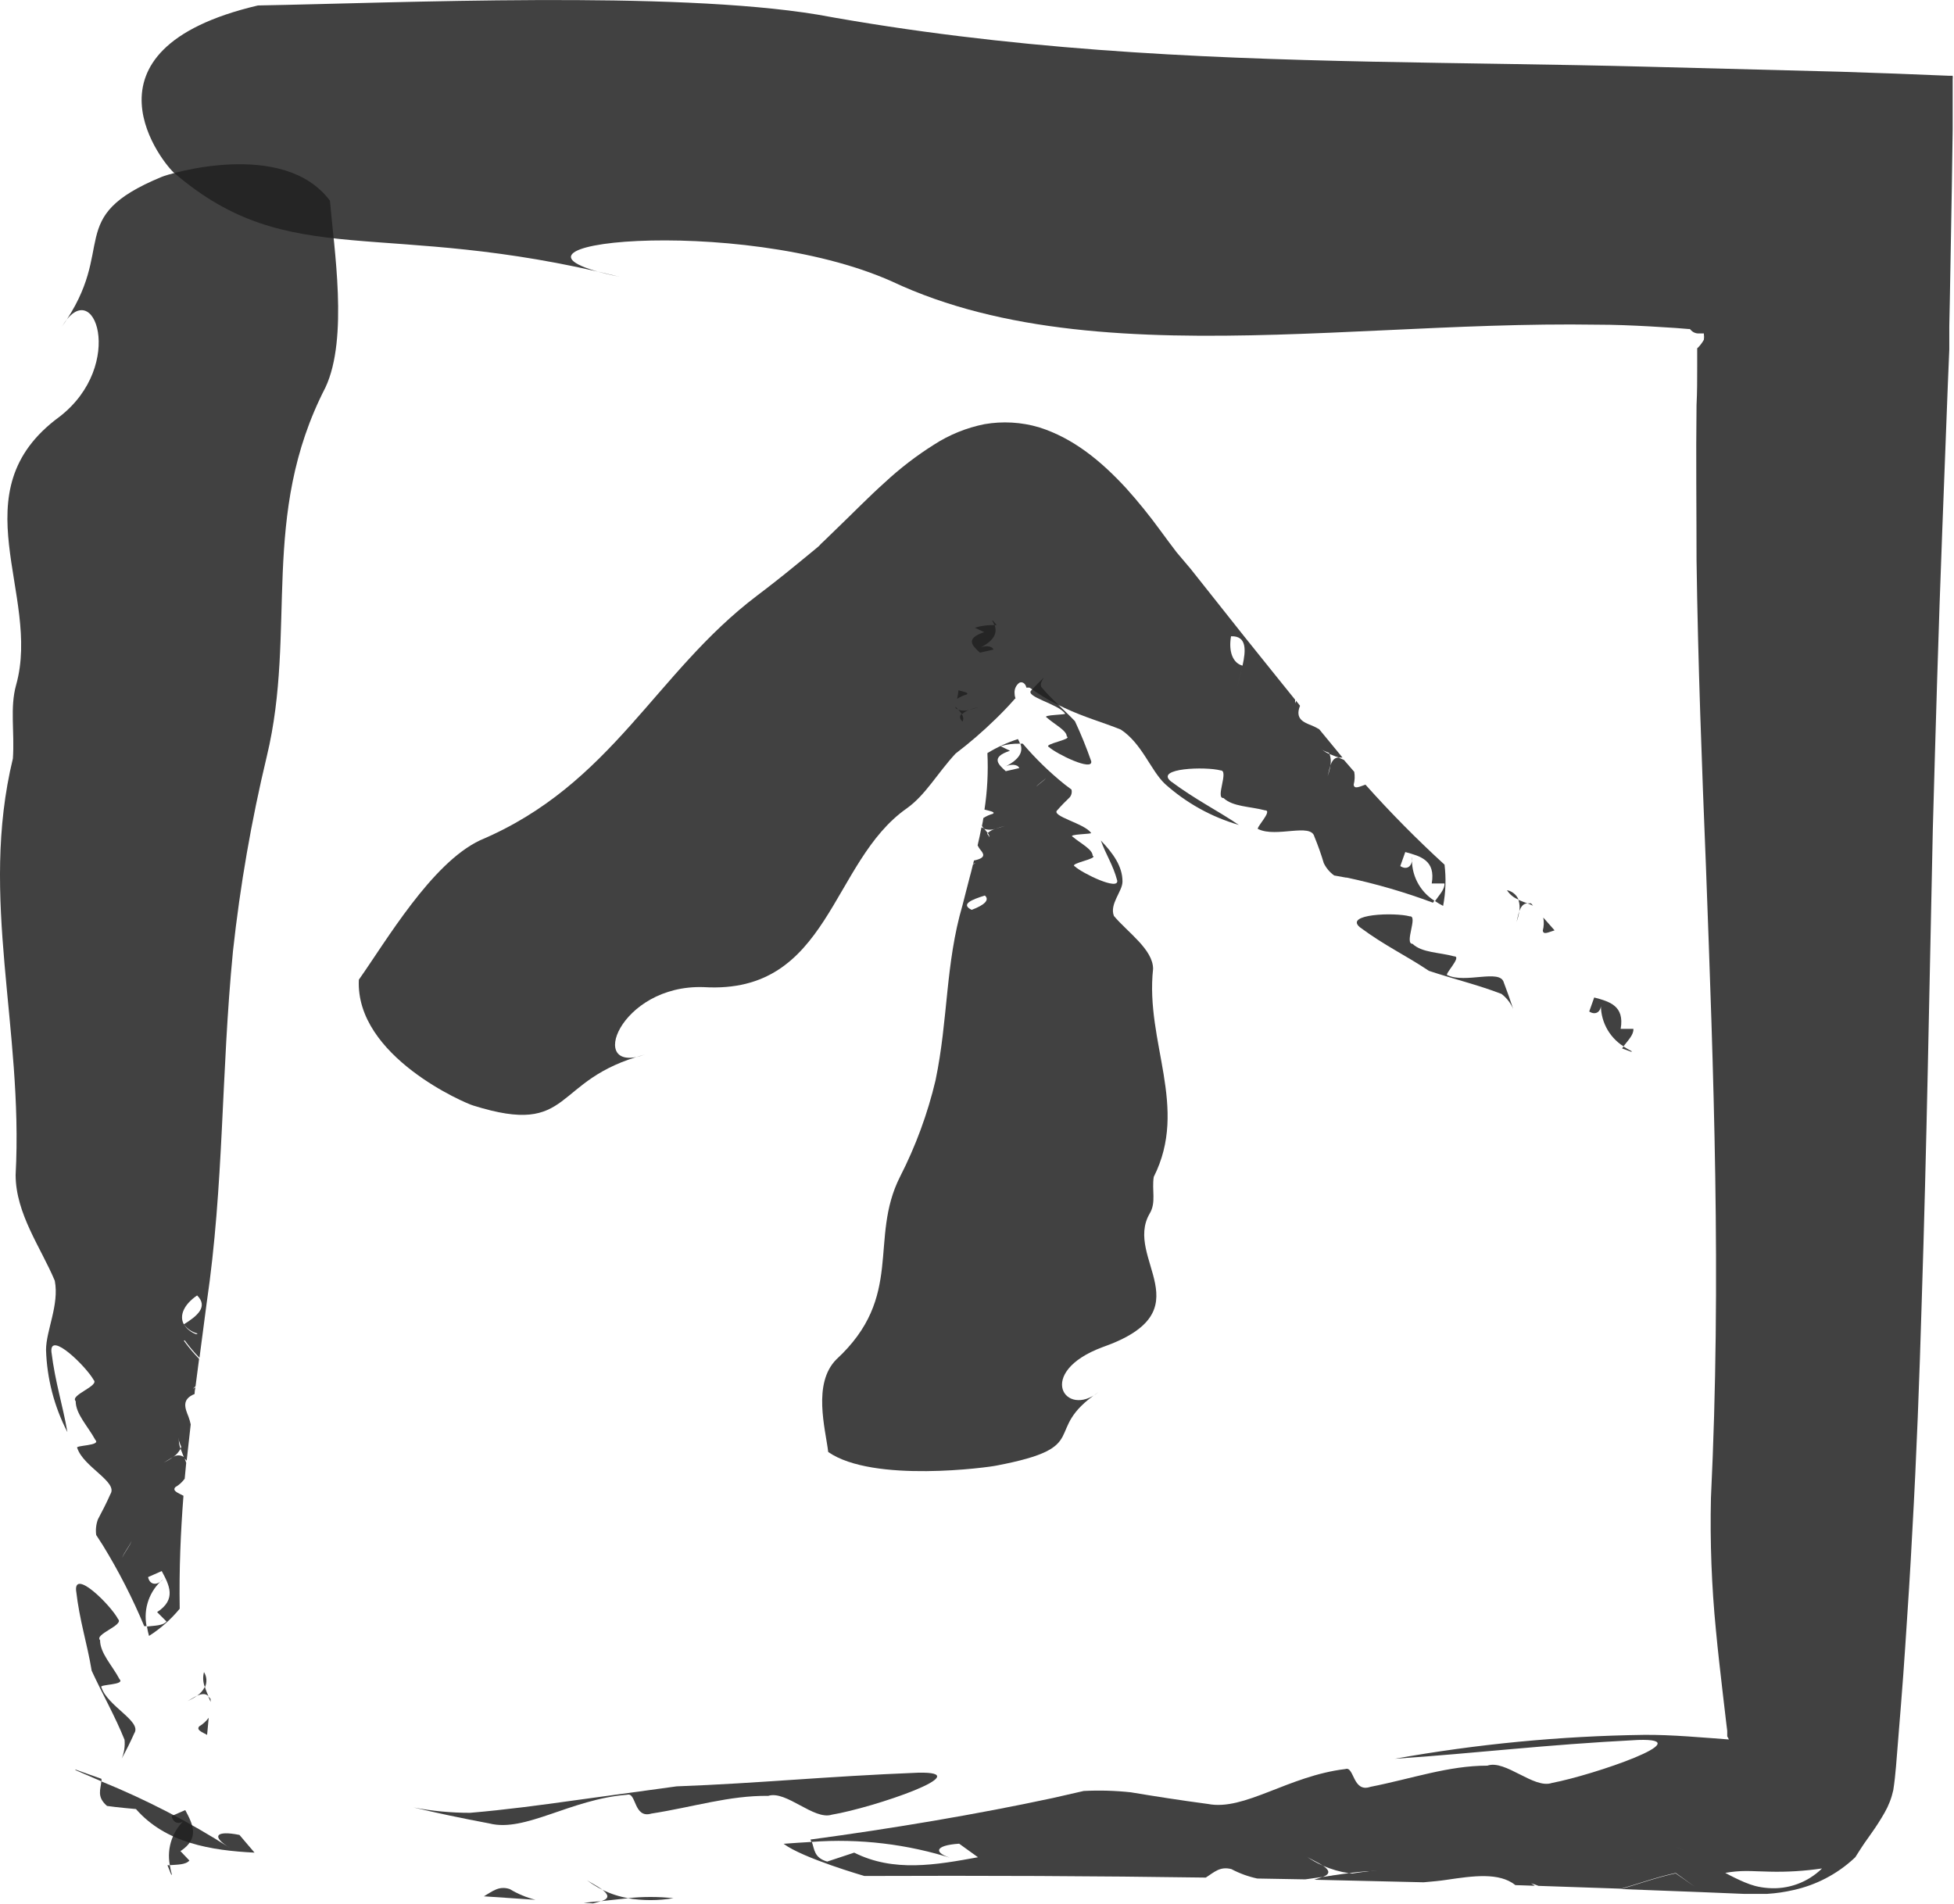
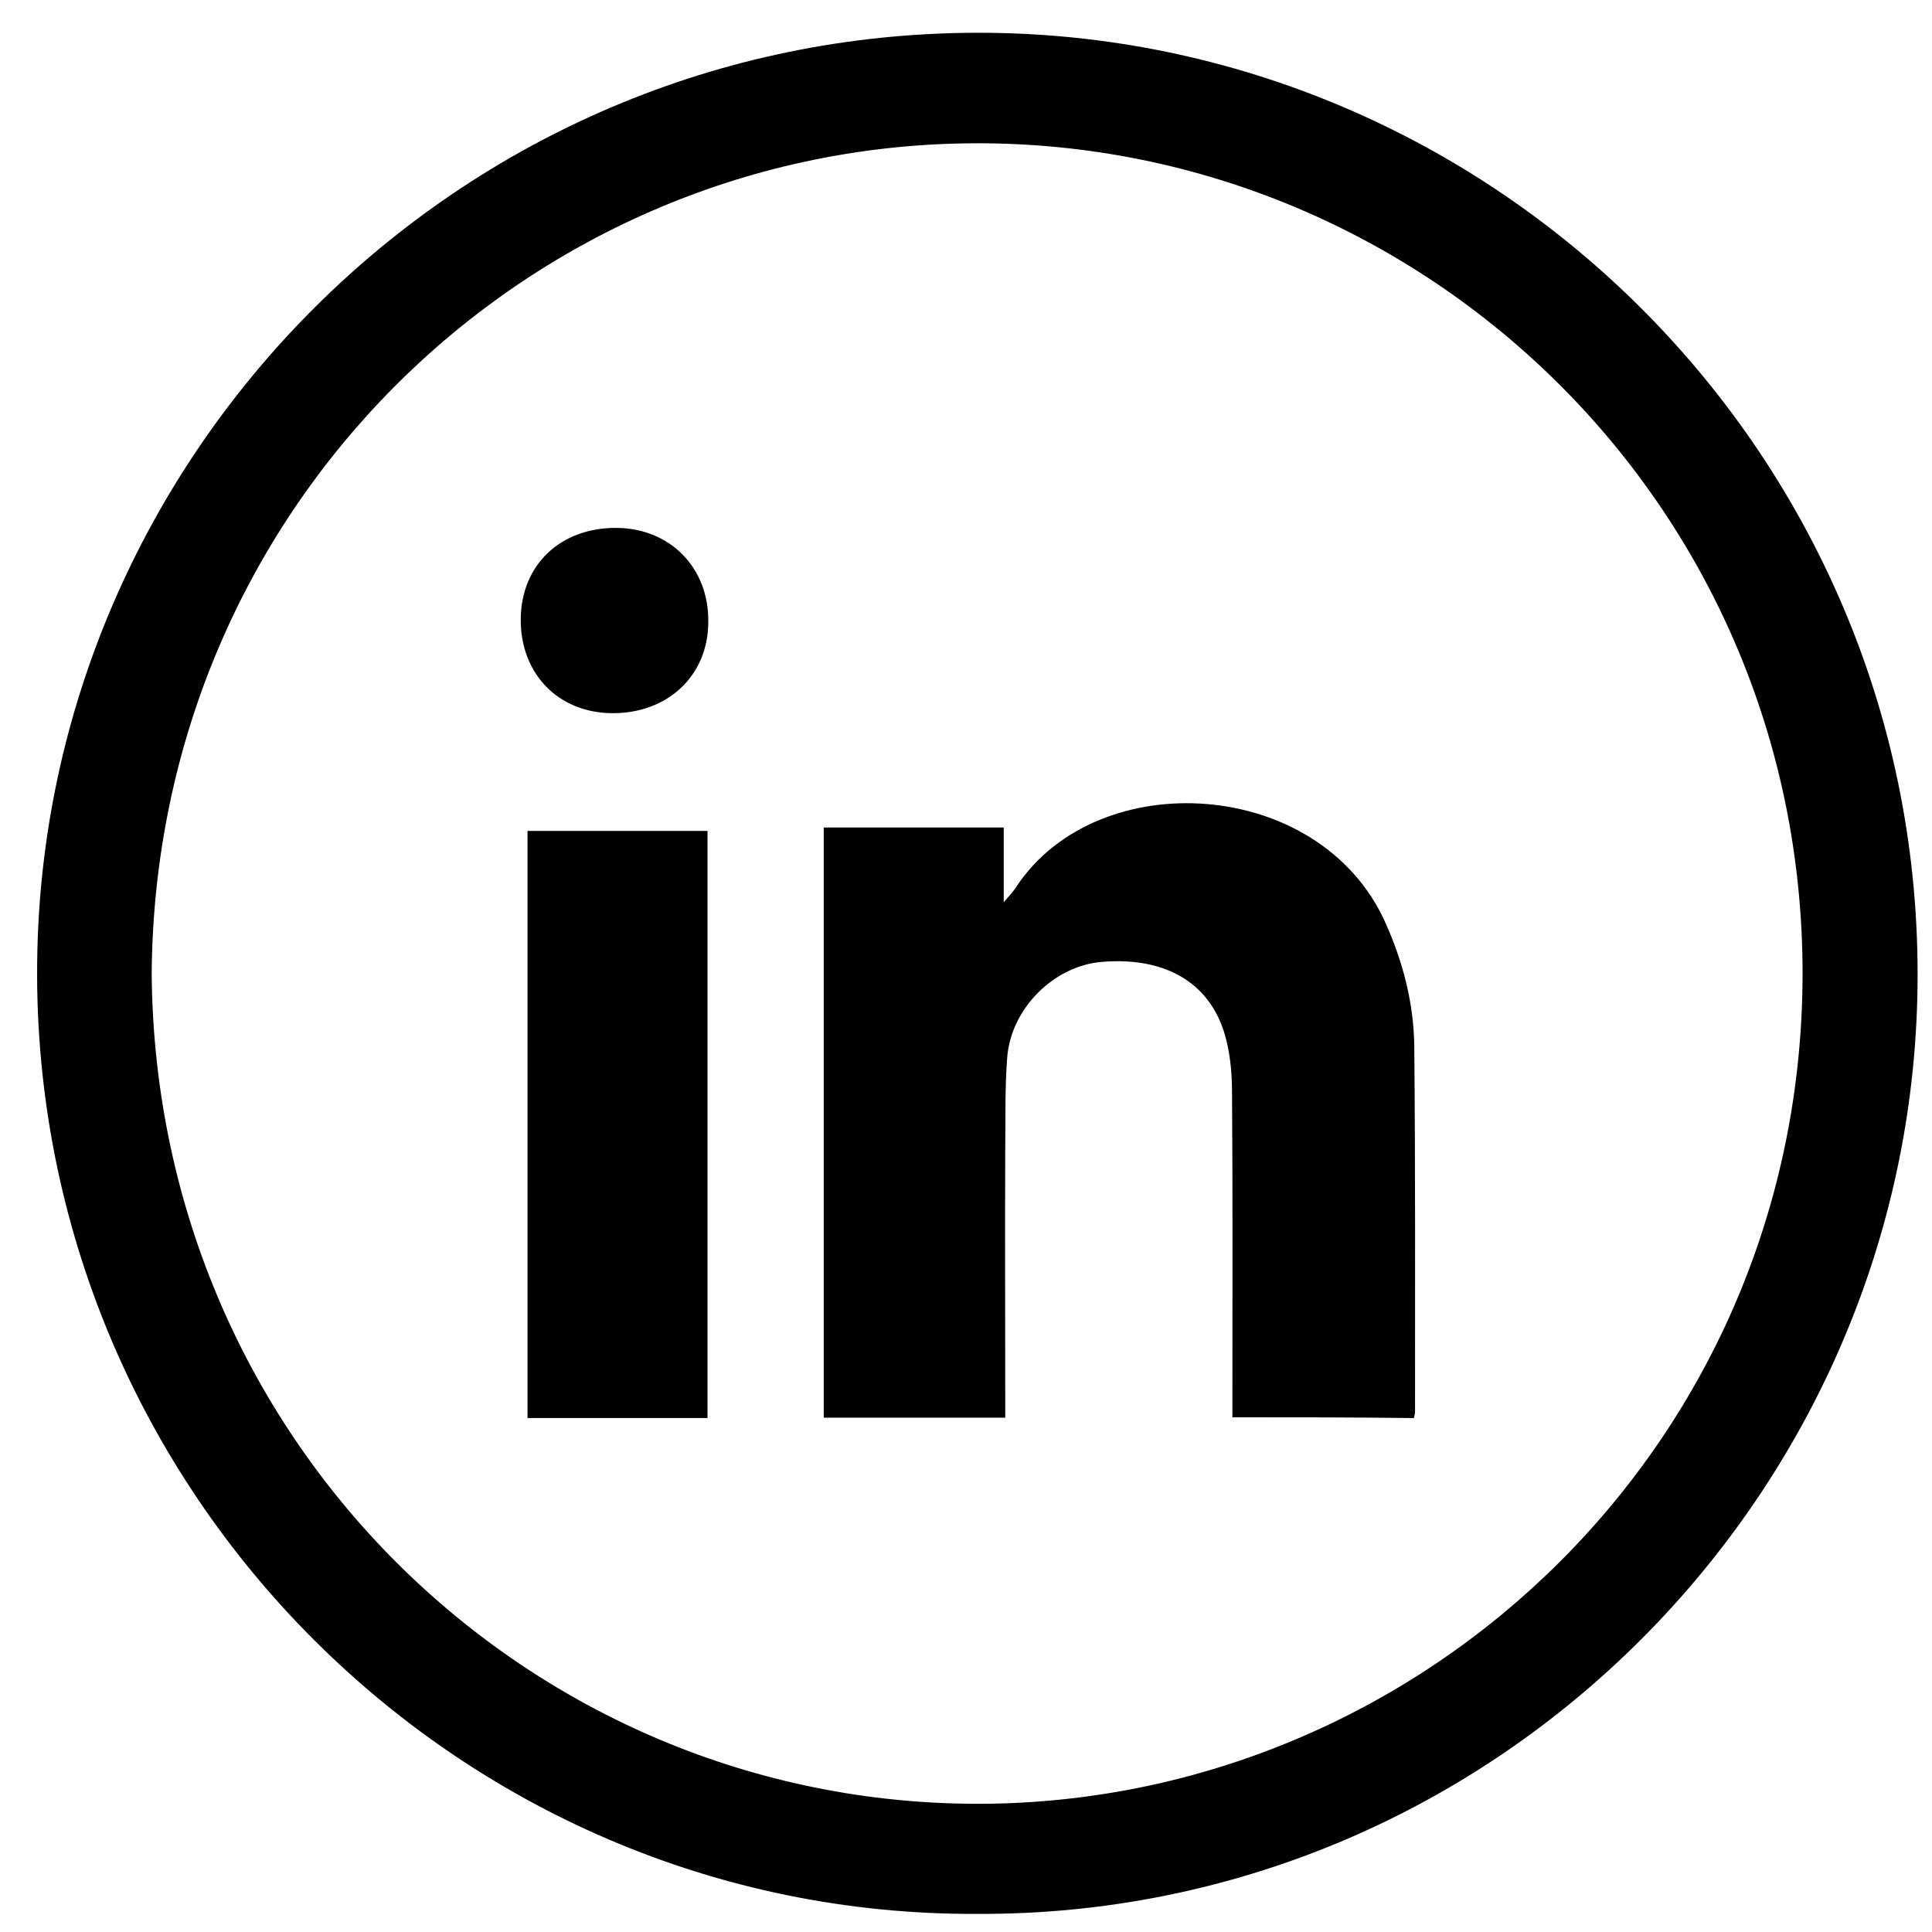
- <svg xmlns="http://www.w3.org/2000/svg" viewBox="0 0 207.57 202.19">
-   <defs>
-     <style>.cls-1{opacity:0.85;}.cls-2{fill:#202020;}</style>
-   </defs>
-   <g id="Layer_2" data-name="Layer 2">
-     <g id="Layer_1-2" data-name="Layer 1">
-       <g class="cls-1">
-         <path class="cls-2" d="M51.4,201.44l5.48.37a10.05,10.05,0,0,1-2.73-1.14C53,200.29,52.32,200.91,51.4,201.44Z" />
-         <path class="cls-2" d="M62,202.13l1,.06.84-.23C63.17,202,62.56,202.08,62,202.13Z" />
-         <path class="cls-2" d="M71.54,201.64a22.63,22.63,0,0,0-4.87,0A14.68,14.68,0,0,0,71.54,201.64Z" />
-         <path class="cls-2" d="M64,200.75c.57.45.85.91-.13,1.2h0l2.89-.31A9.88,9.88,0,0,1,64,200.75Z" />
-         <path class="cls-2" d="M64,200.75c-.56-.43-1.45-.85-1.75-1.1A10.25,10.25,0,0,0,64,200.75Z" />
-         <path class="cls-2" d="M66.62,190.65c1-.3.67,2.57,2.58,2,4.45-.69,8.26-1.93,12.41-1.88,1.9-.61,4.85,2.61,6.75,2,4.46-.75,15.82-4.63,9.13-4.46-10,.4-16.61,1.11-25.62,1.45L61,191.25c-3.64.51-7.29,1-11.07,1.32a31.46,31.46,0,0,1-6-.57c2.51.6,5.14,1.15,8.06,1.7C55.79,194.67,60.59,191.12,66.62,190.65Z" />
-         <path class="cls-2" d="M11.37,191.84c1,.15,3.07.33,3.07.33,3.18,3.63,8,4.4,12.6,4.63-.53-.63-1.07-1.24-1.6-1.88-2.51-.51-3.05.15-1,1.39a84.58,84.58,0,0,0-13.68-7.08C10.71,190.06,10.23,190.86,11.37,191.84Z" />
-         <path class="cls-2" d="M8.05,188.05l2.73,1.18a2.44,2.44,0,0,0,0-.27c-.95-.32-1.88-.68-2.8-1Z" />
-         <path class="cls-2" d="M91.82,199.28c12.68-.05,24.62,0,36.27.17.89-.57,1.51-1.22,2.72-.9a10.65,10.65,0,0,0,2.75,1l5.09.09,1.79-.25h.05c.95-.34.66-.78.06-1.2a10.21,10.21,0,0,1-1.79-1c.33.24,1.21.62,1.79,1a10.32,10.32,0,0,0,2.75.79,22.21,22.21,0,0,1,4.85-.17,14.22,14.22,0,0,1-4.85.17c-1,.12-1.92.28-2.86.42l-.83.28,11.62.27c.89-.08,1.73-.15,2.42-.26,2.8-.41,5.59-.83,7.33.56l2.07.07c-.12-.09-.27-.16-.4-.26a6.9,6.9,0,0,1,.78.27l8.78.3c1.89-.55,3.85-1.25,5.8-1.67l2,1.44a6.55,6.55,0,0,1,3.26-1.45c-1.58-.86-3-1.8-4.37-2.39-2-1.44-4.39,2.91-6.73.21,2.34,2.7,4.75-1.65,6.73-.21,1.35.59,2.79,1.53,4.37,2.39a13,13,0,0,1,2.21-.2c.74,0,1.64.06,2.51.07a32.46,32.46,0,0,0,5.56-.34,7.33,7.33,0,0,1-5.73,2.08,7.68,7.68,0,0,1-1.37-.22,9.13,9.13,0,0,1-1.12-.39c-.71-.3-1.4-.64-2.06-1a6.55,6.55,0,0,0-3.26,1.45L178,199c-1.95.42-3.91,1.12-5.8,1.67l8.65.33,4.37.18,1.13,0c.46,0,.92,0,1.38,0a17,17,0,0,0,2.8-.41,13.84,13.84,0,0,0,6.36-3.3l.2-.19.51-.8.19-.29.26-.39.74-1.05a25.61,25.61,0,0,0,1.41-2.2,8.39,8.39,0,0,0,.92-2.39c.13-.84.22-1.68.29-2.52.18-2.2.35-4.39.53-6.58s.31-4.1.45-6.14c.28-4.09.54-8.16.75-12.23.46-8.13.76-16.24,1-24.4.53-16.32.8-32.84,1.18-50.21.3-10.74.6-21.27,1-31.65q.3-7.78.59-15.46c.06-1.29.11-2.56.16-3.84l0-1,0-1.45.06-2.91q.1-6,.21-11.9l.09-6.08,0-3.06V8.42a1.51,1.51,0,0,0,0-.37l-.35,0c-3.79-.16-7.65-.31-11.55-.43l-20.8-.54c-9.73-.25-19.36-.33-29-.53-19.27-.4-38.6-1.29-58.9-5C71.37-1,42.43.31,27.4.58,7.23,5.32,17.6,17.7,18.54,18.4c12.33,10.56,22.05,4.73,47.27,11-17.18-3.55,12.71-6.75,28.92.49,11.73,5.52,26,6.1,40.93,5.66,7.47-.22,15.12-.7,22.7-.94,3.8-.12,7.58-.18,11.31-.12,1.87,0,3.73.08,5.57.18l2.76.17,1.37.11c.15,0,.12,0,.14,0l0,0,.07.07a1.1,1.1,0,0,0,.93.4l.27,0H181v.07a2.08,2.08,0,0,1,0,.6,3.92,3.92,0,0,1-.59.8l-.12.11h0v.91l0,1c0,1.38,0,2.76-.07,4.13-.07,5.51,0,11,0,16.42.15,10.89.56,21.7,1,32.58.8,21.74,1.66,43.77.53,67.08a116.91,116.91,0,0,0,.53,14.05c.21,2.25.47,4.46.72,6.64.13,1.09.25,2.17.38,3.24l.1.81,0,.4c0,.06,0,.15,0,.18l0,0,.24.45a3.21,3.21,0,0,1,.42,1,3.78,3.78,0,0,1-.06,1.06l0,.14-.15.28c-.21.37-.57,1-.88,1.66l5.14-.43a7.77,7.77,0,0,1-1.8-3.34l-.05-.2s0,0,0,0,0,0,0,0l-.07-.08s0,0,0-.05l-.62,0-1.32-.1c-3.49-.26-6.81-.57-9.71-.54a162.89,162.89,0,0,0-26.46,2.54c9.06-.62,15.69-1.48,25.84-2,6.76-.22-4.69,3.72-9.15,4.57-1.91.66-4.94-2.51-6.85-1.84-4.16,0-8,1.38-12.42,2.25-1.9.66-1.71-2.22-2.66-1.89-6.07.72-10.71,4.47-14.6,3.71-3-.4-5.61-.81-8.2-1.24a31.66,31.66,0,0,0-5-.14l-3.29.75a6.3,6.3,0,0,1,1.51,3c-1.6-.14-3.87-.77-5.47-.93,1.6.16,3.87.79,5.47.93a6.3,6.3,0,0,0-1.51-3c-8,1.72-17.17,3.26-25.74,4.41l.11.25a39.56,39.56,0,0,1,15.09,1.8c-2.25-.64-2-1.44.6-1.61l2,1.44c-4.46.81-8.94,1.62-13.15-.49l-2.87.95c-1.41-.41-1.34-1.31-1.63-2.09-1,.05-2,.13-3,.2C85.25,197.38,91.82,199.28,91.82,199.28Z" />
-         <path class="cls-2" d="M143.42,199.05c-.68.1-1.52.18-2.41.26l9.75.28C149,198.21,146.22,198.63,143.42,199.05Z" />
-       </g>
-       <g class="cls-1">
-         <path class="cls-2" d="M101.81,73.33c0,.3-.09.61-.14.91a3.51,3.51,0,0,1,1-.46C103,73.59,102.38,73.48,101.81,73.33Z" />
-         <path class="cls-2" d="M101.51,75.07l0,.16.26.14A3,3,0,0,1,101.51,75.07Z" />
-         <path class="cls-2" d="M102.25,76.65a.7.7,0,0,0-.12-.8C101.92,76.07,101.91,76.34,102.25,76.65Z" />
-         <path class="cls-2" d="M103,75.39a1.88,1.88,0,0,1-1.2,0h0a4.31,4.31,0,0,1,.39.48A2.21,2.21,0,0,1,103,75.39Z" />
-         <path class="cls-2" d="M103,75.39c.42-.09.8-.24,1-.29A10.2,10.2,0,0,0,103,75.39Z" />
-         <path class="cls-2" d="M113.13,75.79c.32.16-2.56.12-1.92.44.81.73,2.11,1.36,2.11,2,.65.31-2.55.81-1.9,1.12.81.74,4.68,2.63,4.5,1.52a45,45,0,0,0-1.73-4.26c-1.16-1.22-2.54-2.39-3.58-3.64-.14-.35.08-.67.28-1-.45.43-.89.87-1.32,1.35C108.78,74,112.47,74.79,113.13,75.79Z" />
-         <path class="cls-2" d="M103.55,66.68l1,.47c-2.07.7-1.26,1.44-.45,2.18l1.44-.33c-.17-.42-1-.47-1.6-.1,1.75-.85,2-1.67,1.72-2.5A6.63,6.63,0,0,0,103.55,66.68Z" />
-         <path class="cls-2" d="M105.4,65.92a3.49,3.49,0,0,1,.23.48h.25l-.42-.49Z" />
-         <path class="cls-2" d="M104.89,80a30.13,30.13,0,0,1-.31,6c.56.15,1.21.25.88.45a3.54,3.54,0,0,0-1,.45q-.06.42-.15.84a2,2,0,0,0,.23.3h0a1.88,1.88,0,0,0,1.2,0,9.42,9.42,0,0,1,1-.3c-.24.06-.63.2-1,.3a2.13,2.13,0,0,0-.82.45.69.69,0,0,1,.11.8c-.33-.31-.33-.57-.11-.8-.12-.16-.26-.32-.39-.47l-.27-.14c-.12.64-.26,1.28-.41,1.92a2.65,2.65,0,0,0,.24.4c.38.46.77.92-.63,1.21a2.46,2.46,0,0,1-.09.34l.26-.07a1.66,1.66,0,0,1-.27.13c-.12.48-.24,1-.37,1.45a18.06,18.06,0,0,1,1.63,1l-1.43.33a3,3,0,0,1,1.43.54c.86-.26,1.82-.5,2.41-.72,1.44-.33-2.89-.73-.18-1.11-2.71.38,1.62.78.18,1.11-.59.22-1.55.46-2.41.72.52.45,0,1-1.4,1.52-1.22-.59,0-1.09,1.4-1.52a3,3,0,0,0-1.43-.54l1.43-.33a18.06,18.06,0,0,0-1.63-1c-.25,1-.5,1.9-.74,2.88-1.84,6.29-1.51,12.09-2.87,18.62A45.55,45.55,0,0,1,95.61,125c-3.36,6.64.5,12.7-6.77,19.41-2.54,2.57-1.16,7.35-.86,9.83,4.78,3.33,17.14,1.61,17.84,1.45,10.53-2,4.68-3.64,10.87-7.81-3.52,2.84-6.78-2.1.44-4.78,11-3.87,2.2-9.4,5-14.19.71-1.19.21-2.46.43-3.89,3.74-7.42-.92-14.3-.07-22.1,0-2.06-2.7-3.88-4.16-5.62-.5-1.27.92-2.62.91-3.66,0-1.62-1-3-2.3-4.36.53,1.5,1.3,2.59,1.74,4.26.17,1.11-3.7-.77-4.51-1.51-.64-.32,2.55-.81,1.9-1.13,0-.68-1.29-1.31-2.1-2-.65-.31,2.24-.28,1.92-.43-.66-1-4.35-1.78-3.56-2.42.42-.49.87-.93,1.31-1.36a.93.93,0,0,0,.18-.82l-.73-.55a26.69,26.69,0,0,1-3,.25c.16-.27.79-.64,1-.9-.16.26-.79.63-1,.9a26.69,26.69,0,0,0,3-.25A33,33,0,0,1,108.65,79l-.26,0c.3.83,0,1.64-1.72,2.5.64-.38,1.44-.33,1.61.09l-1.44.33c-.81-.74-1.63-1.48.45-2.17l-1-.48a6.36,6.36,0,0,1,2.07-.27,2.38,2.38,0,0,0-.23-.49A15.32,15.32,0,0,0,104.89,80Z" />
-         <path class="cls-2" d="M104.81,88.5a2.48,2.48,0,0,1-.23-.4c-.12.54-.25,1.07-.39,1.61C105.59,89.43,105.2,89,104.81,88.5Z" />
-       </g>
-       <g class="cls-1">
-         <path class="cls-2" d="M165.14,98.83l-1.2-1.36a3.14,3.14,0,0,1-.05,1.38C163.94,99.36,164.53,99,165.14,98.83Z" />
-         <path class="cls-2" d="M162.85,96.21l-.21-.25h-.38A5.22,5.22,0,0,1,162.85,96.21Z" />
-         <path class="cls-2" d="M160.08,94.56a2.53,2.53,0,0,0,1.23,1A1.69,1.69,0,0,0,160.08,94.56Z" />
-         <path class="cls-2" d="M161.39,96.8c.16-.44.4-.83.86-.84h0c-.32-.12-.64-.23-.95-.37A2.42,2.42,0,0,1,161.39,96.8Z" />
-         <path class="cls-2" d="M161.39,96.8c-.15.43-.21.91-.3,1.16A5.84,5.84,0,0,0,161.39,96.8Z" />
-         <path class="cls-2" d="M153.77,103.59c-.45,0,1.6-2,.7-2-1.62-.44-3.42-.38-4.42-1.33-.9,0,.61-3-.29-2.92-1.62-.44-7-.25-5.3,1.16,2.7,2,4.81,2.94,7.33,4.63,2.55.85,5.19,1.48,7.71,2.45a4,4,0,0,1,1.24,1.59c-.3-.92-.63-1.84-1-2.82C159.34,102.91,155.66,104.5,153.77,103.59Z" />
-         <path class="cls-2" d="M173.51,109.29l-1.35,0c.43-2.46-1.19-2.9-2.81-3.33l-.53,1.49c.72.46,1.35,0,1.25-1a5.17,5.17,0,0,0,2.39,4.7C172.93,110.53,173.57,109.9,173.51,109.29Z" />
-         <path class="cls-2" d="M173.33,111.67c-.3-.16-.59-.33-.87-.5l-.15.2,1,.37Z" />
-         <path class="cls-2" d="M153.45,91.85a117.59,117.59,0,0,1-8.4-8.5c-.6.2-1.2.53-1.25,0a3.23,3.23,0,0,0,.06-1.36l-1.1-1.27-.58-.25h0c-.46,0-.7.4-.85.84a6.62,6.62,0,0,1-.3,1.16c.09-.25.15-.73.3-1.16a2.41,2.41,0,0,0-.09-1.21,2.52,2.52,0,0,1-1.23-1,1.65,1.65,0,0,1,1.23,1c.32.14.64.25,1,.37h.37l-2.47-3a5.81,5.81,0,0,0-.74-.38c-.93-.36-1.86-.72-1.3-2.12l-.43-.54c0,.09-.05.17-.09.28a1.57,1.57,0,0,1,0-.38l-1.83-2.27a18.41,18.41,0,0,1-2.51-.15s.35-1,.52-1.49a2.53,2.53,0,0,1-1.77.29c-.22,1-.54,2-.63,2.73-.53,1.49,3.05-1.08,1.72,1.41,1.33-2.49-2.25.08-1.72-1.41.09-.73.41-1.74.63-2.73-1-.26-1.51-1.45-1.22-3.12,1.69-.06,1.59,1.48,1.22,3.12a2.53,2.53,0,0,0,1.77-.29c-.17.5-.52,1.49-.52,1.49a18.41,18.41,0,0,0,2.51.15l-3.63-4.52-5.64-7.11L125,58.68c-.59-.76-1.16-1.55-1.74-2.33a55.53,55.53,0,0,0-3.66-4.52c-2.6-2.81-5.53-5.27-9.23-6.44a12.76,12.76,0,0,0-5.8-.33,15.43,15.43,0,0,0-5.38,2.19,35.34,35.34,0,0,0-5.2,4c-1.71,1.53-3.37,3.24-5.13,4.93l-1.32,1.28-.34.32L87,58l-.5.42-2,1.64q-2,1.64-4.05,3.19C69.58,71.46,65.06,83.32,51,89.26,45.84,91.69,41,100,38.12,104.07c-.39,8.17,11.42,13.18,12.16,13.37,10.78,3.38,8.19-2.76,18.21-5.41-6.27,2.24-2.69-7.49,6.28-7.17,13.42.8,13.42-13.31,21.57-19,2-1.43,3.23-3.72,5.17-5.81a45.89,45.89,0,0,0,4.24-3.66c.66-.64,1.3-1.3,1.92-2,.06-.06.19-.22.19-.2h0l0,0,0,0c.08.07-.07-.09-.08-.52a1.25,1.25,0,0,1,.5-1.14c.31-.16.66.07.75.51,0,0,.09,0,.17,0a.56.56,0,0,0,.15,0s.17.1.27.17l.36.25a20,20,0,0,0,3.08,1.73c2.1,1,4.19,1.57,6,2.31,2.25,1.48,3.17,4.32,4.68,5.76a20.14,20.14,0,0,0,7.86,4.37C129.18,86,127.08,85,124.38,83c-1.73-1.41,3.67-1.59,5.29-1.16.9,0-.6,3,.3,2.93,1,.94,2.79.88,4.41,1.31.9,0-1.15,2-.7,2,1.9.92,5.57-.68,5.94.78.41,1,.73,1.91,1,2.82A3.45,3.45,0,0,0,141.73,93l1.28.23a13.7,13.7,0,0,1,1.76-2.54c.27.48.36,1.46.64,1.94-.28-.48-.37-1.46-.64-1.94A13.7,13.7,0,0,0,143,93.21a64.17,64.17,0,0,1,9.22,2.68l.15-.21A5.13,5.13,0,0,1,150,91c.1,1-.53,1.48-1.25,1,.17-.5.35-1,.53-1.49,1.62.44,3.24.87,2.81,3.34l1.35,0c.06.61-.58,1.25-1,1.87a7.22,7.22,0,0,0,.86.51A14.14,14.14,0,0,0,153.45,91.85Z" />
-         <path class="cls-2" d="M141.25,80a4.86,4.86,0,0,1,.74.39l-2.05-2.51C139.38,79.3,140.32,79.66,141.25,80Z" />
-       </g>
-       <g class="cls-1">
-         <path class="cls-2" d="M22,184.29c.06-.61.11-1.21.17-1.82a3.33,3.33,0,0,1-1,.91C20.82,183.77,21.47,184,22,184.29Z" />
-         <path class="cls-2" d="M22.37,180.79l0-.32-.26-.28A4.84,4.84,0,0,1,22.37,180.79Z" />
-         <path class="cls-2" d="M21.67,177.62a2.53,2.53,0,0,0,.1,1.61A1.7,1.7,0,0,0,21.67,177.62Z" />
-         <path class="cls-2" d="M20.94,180.13c.43-.19.88-.28,1.2.05h0c-.13-.31-.27-.63-.38-1A2.44,2.44,0,0,1,20.94,180.13Z" />
-         <path class="cls-2" d="M20.94,180.13c-.42.19-.81.48-1.05.58A5.83,5.83,0,0,0,20.94,180.13Z" />
-         <path class="cls-2" d="M10.77,179.23c-.31-.32,2.56-.22,1.93-.85-.79-1.49-2.07-2.76-2.07-4.15-.64-.63,2.56-1.59,1.92-2.23-.79-1.49-4.63-5.3-4.47-3.07.39,3.35,1.16,5.54,1.66,8.55,1.13,2.45,2.48,4.82,3.49,7.33a4.21,4.21,0,0,1-.3,2c.46-.85.91-1.73,1.34-2.7C15.08,182.84,11.41,181.25,10.77,179.23Z" />
-         <path class="cls-2" d="M20.12,197.64l-.95-1c2.09-1.38,1.3-2.87.51-4.36l-1.45.63c.16.85,1,1,1.6.22a5.22,5.22,0,0,0-1.79,5C18.82,198.07,19.72,198.1,20.12,197.64Z" />
-         <path class="cls-2" d="M18.26,199.14a8.17,8.17,0,0,1-.22-1l-.25,0c.13.34.27.67.4,1Z" />
-         <path class="cls-2" d="M19.09,170.89c-.07-4.2.1-8.16.4-12-.56-.3-1.21-.51-.87-.91a3.26,3.26,0,0,0,1-.9c.06-.57.11-1.13.16-1.69-.06-.19-.14-.39-.22-.59v0a1,1,0,0,0-1.2,0,6.4,6.4,0,0,1-1,.58c.24-.11.63-.39,1-.58a2.42,2.42,0,0,0,.82-.91,2.6,2.6,0,0,1-.1-1.61,1.67,1.67,0,0,1,.1,1.61c.12.33.26.64.39,1l.26.27c.15-1.29.29-2.57.43-3.85a6.44,6.44,0,0,0-.23-.8c-.38-.94-.76-1.86.64-2.43q0-.34.09-.69c-.09,0-.16.09-.26.13a2.05,2.05,0,0,1,.27-.25c.13-1,.26-1.94.38-2.92a17.64,17.64,0,0,1-1.62-1.93l1.43-.65a2.61,2.61,0,0,1-1.43-1.09c-.86.52-1.81,1-2.41,1.44-1.44.65,2.89,1.47.17,2.23,2.72-.76-1.61-1.58-.17-2.23.6-.44,1.55-.92,2.41-1.44-.51-.92,0-2.11,1.41-3.07,1.21,1.2,0,2.2-1.41,3.07A2.61,2.61,0,0,0,21,141.66l-1.43.65a17.64,17.64,0,0,0,1.62,1.93c.25-1.9.5-3.82.76-5.79,1.86-12.64,1.52-24.3,2.8-37.43a166,166,0,0,1,3.59-20.67c3.23-13.41-.79-25.55,6.23-39.19,2.46-5.23.89-14.85.48-19.84-4.93-6.6-17.21-2.84-17.9-2.52C6.68,23.14,12.61,26.22,6.58,34.7c3.4-5.76,6.87,4.07-.26,9.57-10.86,7.95-1.9,18.87-4.61,28.5-.67,2.4-.15,4.94-.34,7.8-3.6,14.87,1.13,28.62.29,44.23,0,4.13,2.71,7.77,4.16,11.25.49,2.55-.92,5.27-.93,7.34a20.37,20.37,0,0,0,2.27,8.74c-.52-3-1.28-5.19-1.7-8.54-.17-2.22,3.69,1.57,4.49,3,.64.63-2.56,1.61-1.91,2.25,0,1.37,1.28,2.64,2.09,4.12.64.64-2.24.55-1.92.86.64,2,4.32,3.59,3.53,4.87-.44,1-.89,1.86-1.34,2.71a3.46,3.46,0,0,0-.18,1.66l.71,1.1a14,14,0,0,1,3.05-.48c-.16.53-.8,1.28-1,1.81.16-.53.8-1.28,1-1.81a14,14,0,0,0-3.05.48,62.51,62.51,0,0,1,4.39,8.58l.25,0a5.2,5.2,0,0,1,1.77-5c-.64.74-1.44.64-1.61-.21l1.45-.64c.8,1.49,1.6,3-.49,4.36l1,1c-.4.46-1.31.43-2.08.53a9.13,9.13,0,0,0,.22,1A13.91,13.91,0,0,0,19.09,170.89Z" />
-         <path class="cls-2" d="M19.29,153.78a6.23,6.23,0,0,1,.22.81c.14-1.08.27-2.15.41-3.23C18.52,151.92,18.9,152.85,19.29,153.78Z" />
-       </g>
-     </g>
+ <svg xmlns="http://www.w3.org/2000/svg" enable-background="new 0 0 512 512" id="Layer_1" version="1.1" viewBox="0 0 512 512" xml:space="preserve">
+   <g>
+     <path d="M259,507.2C120.4,507.9,6.7,392.7,9.9,252.1c3-134,114.1-245,252.4-243.4c136.6,1.6,249.4,115.4,245.8,256   C504.7,398.1,394.7,507.8,259,507.2z M40.2,258.2C41.3,383.5,142.6,479.8,262.4,478c116.2-1.8,215.2-96.4,215.3-220   c0-125.2-102.1-222-222.2-220C139.1,39.9,41,134.7,40.2,258.2z" />
+     <path d="M326.6,375.6c0-2.2,0-4.1,0-6.1c0-26.7,0.1-53.3-0.1-80c0-4.6-0.4-9.4-1.5-13.8c-3.6-14.8-15.6-22.2-32.9-20.8   c-12.8,1-24.3,12.4-25.2,25.6c-0.6,8-0.4,16-0.5,24c-0.1,21.7,0,43.3,0,65c0,2,0,3.9,0,6.2c-16.2,0-32,0-48.1,0   c0-52,0-104.1,0-156.4c15.7,0,31.4,0,47.7,0c0,6.1,0,12.3,0,19.8c1.7-2,2.7-3,3.4-4.2c21.6-32.4,80.2-28.9,97.6,9.3   c4.8,10.6,7.7,21.7,7.8,33.3c0.3,32.1,0.2,64.3,0.2,96.5c0,0.5-0.1,1-0.3,1.8C358.9,375.6,343,375.6,326.6,375.6z" />
+     <path d="M187.5,375.8c-16.1,0-31.7,0-47.7,0c0-51.9,0-103.6,0-155.6c15.9,0,31.6,0,47.7,0C187.5,271.9,187.5,323.6,187.5,375.8z" />
+     <path d="M162.2,189c-14.3-0.1-24.3-10.5-24.2-24.9s10.5-24.3,25.4-24.2c14.2,0.1,24.5,10.6,24.3,24.9   C187.7,179,177,189.1,162.2,189z" />
  </g>
</svg>
